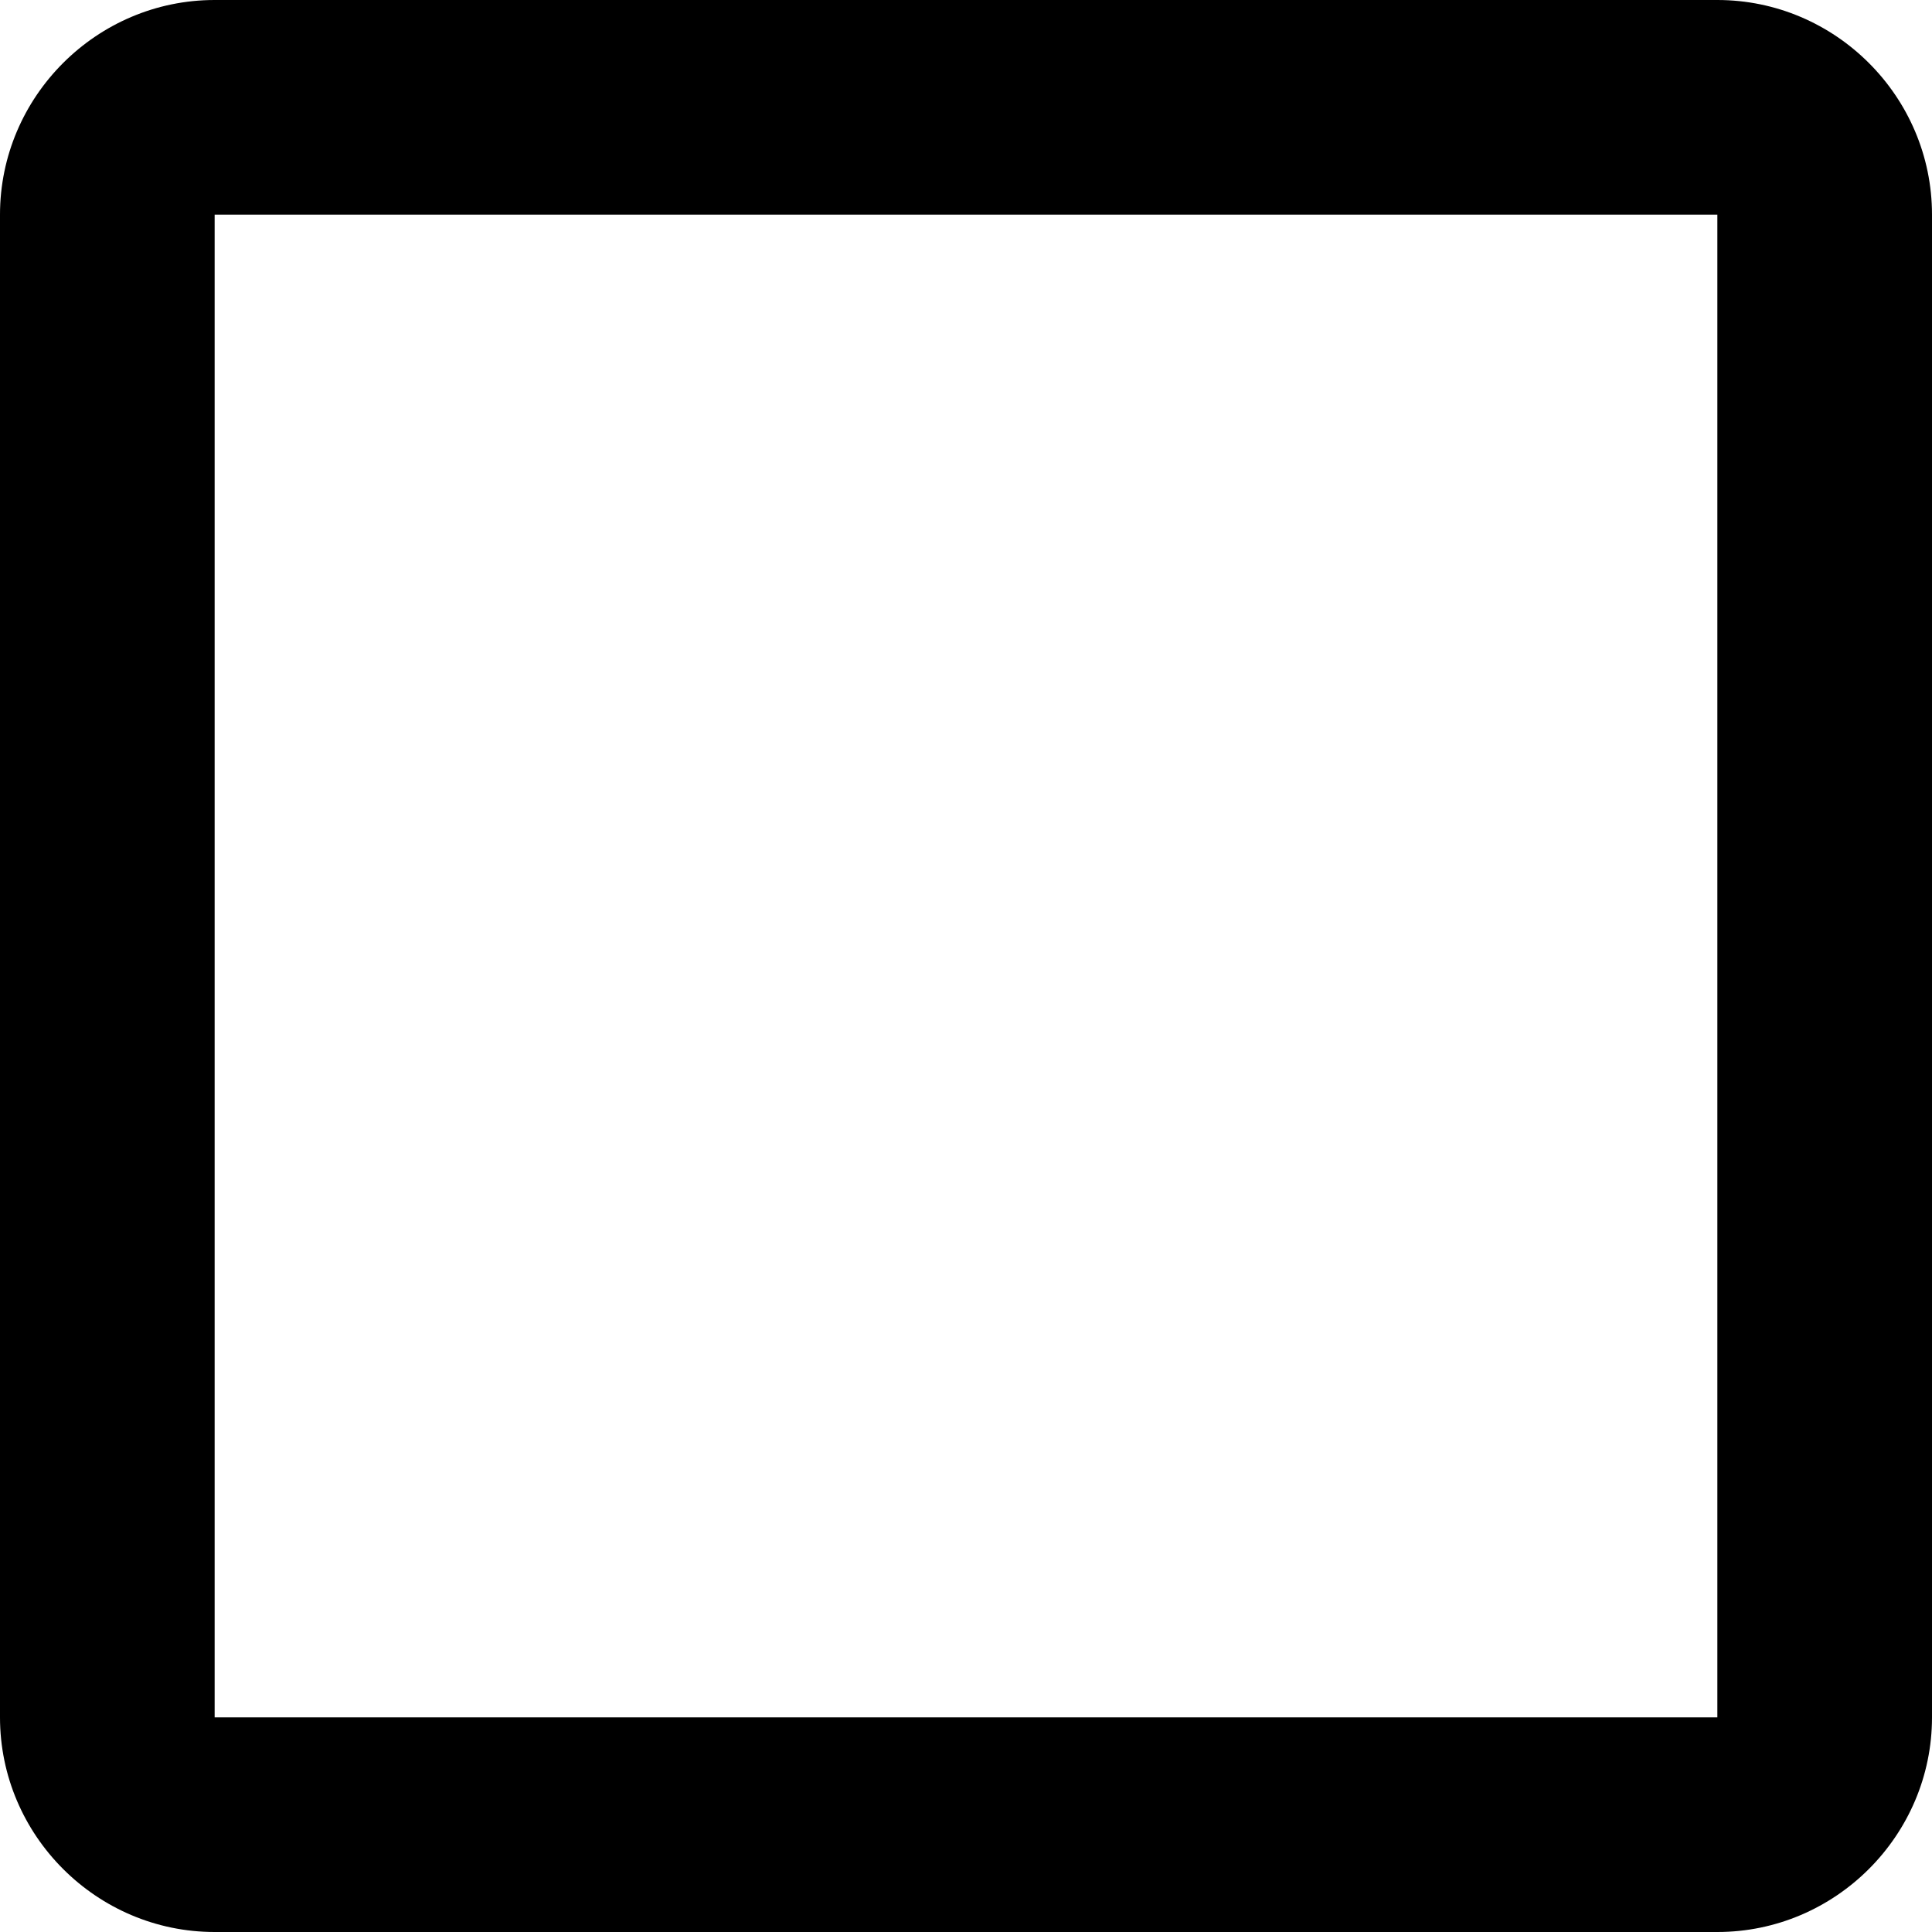
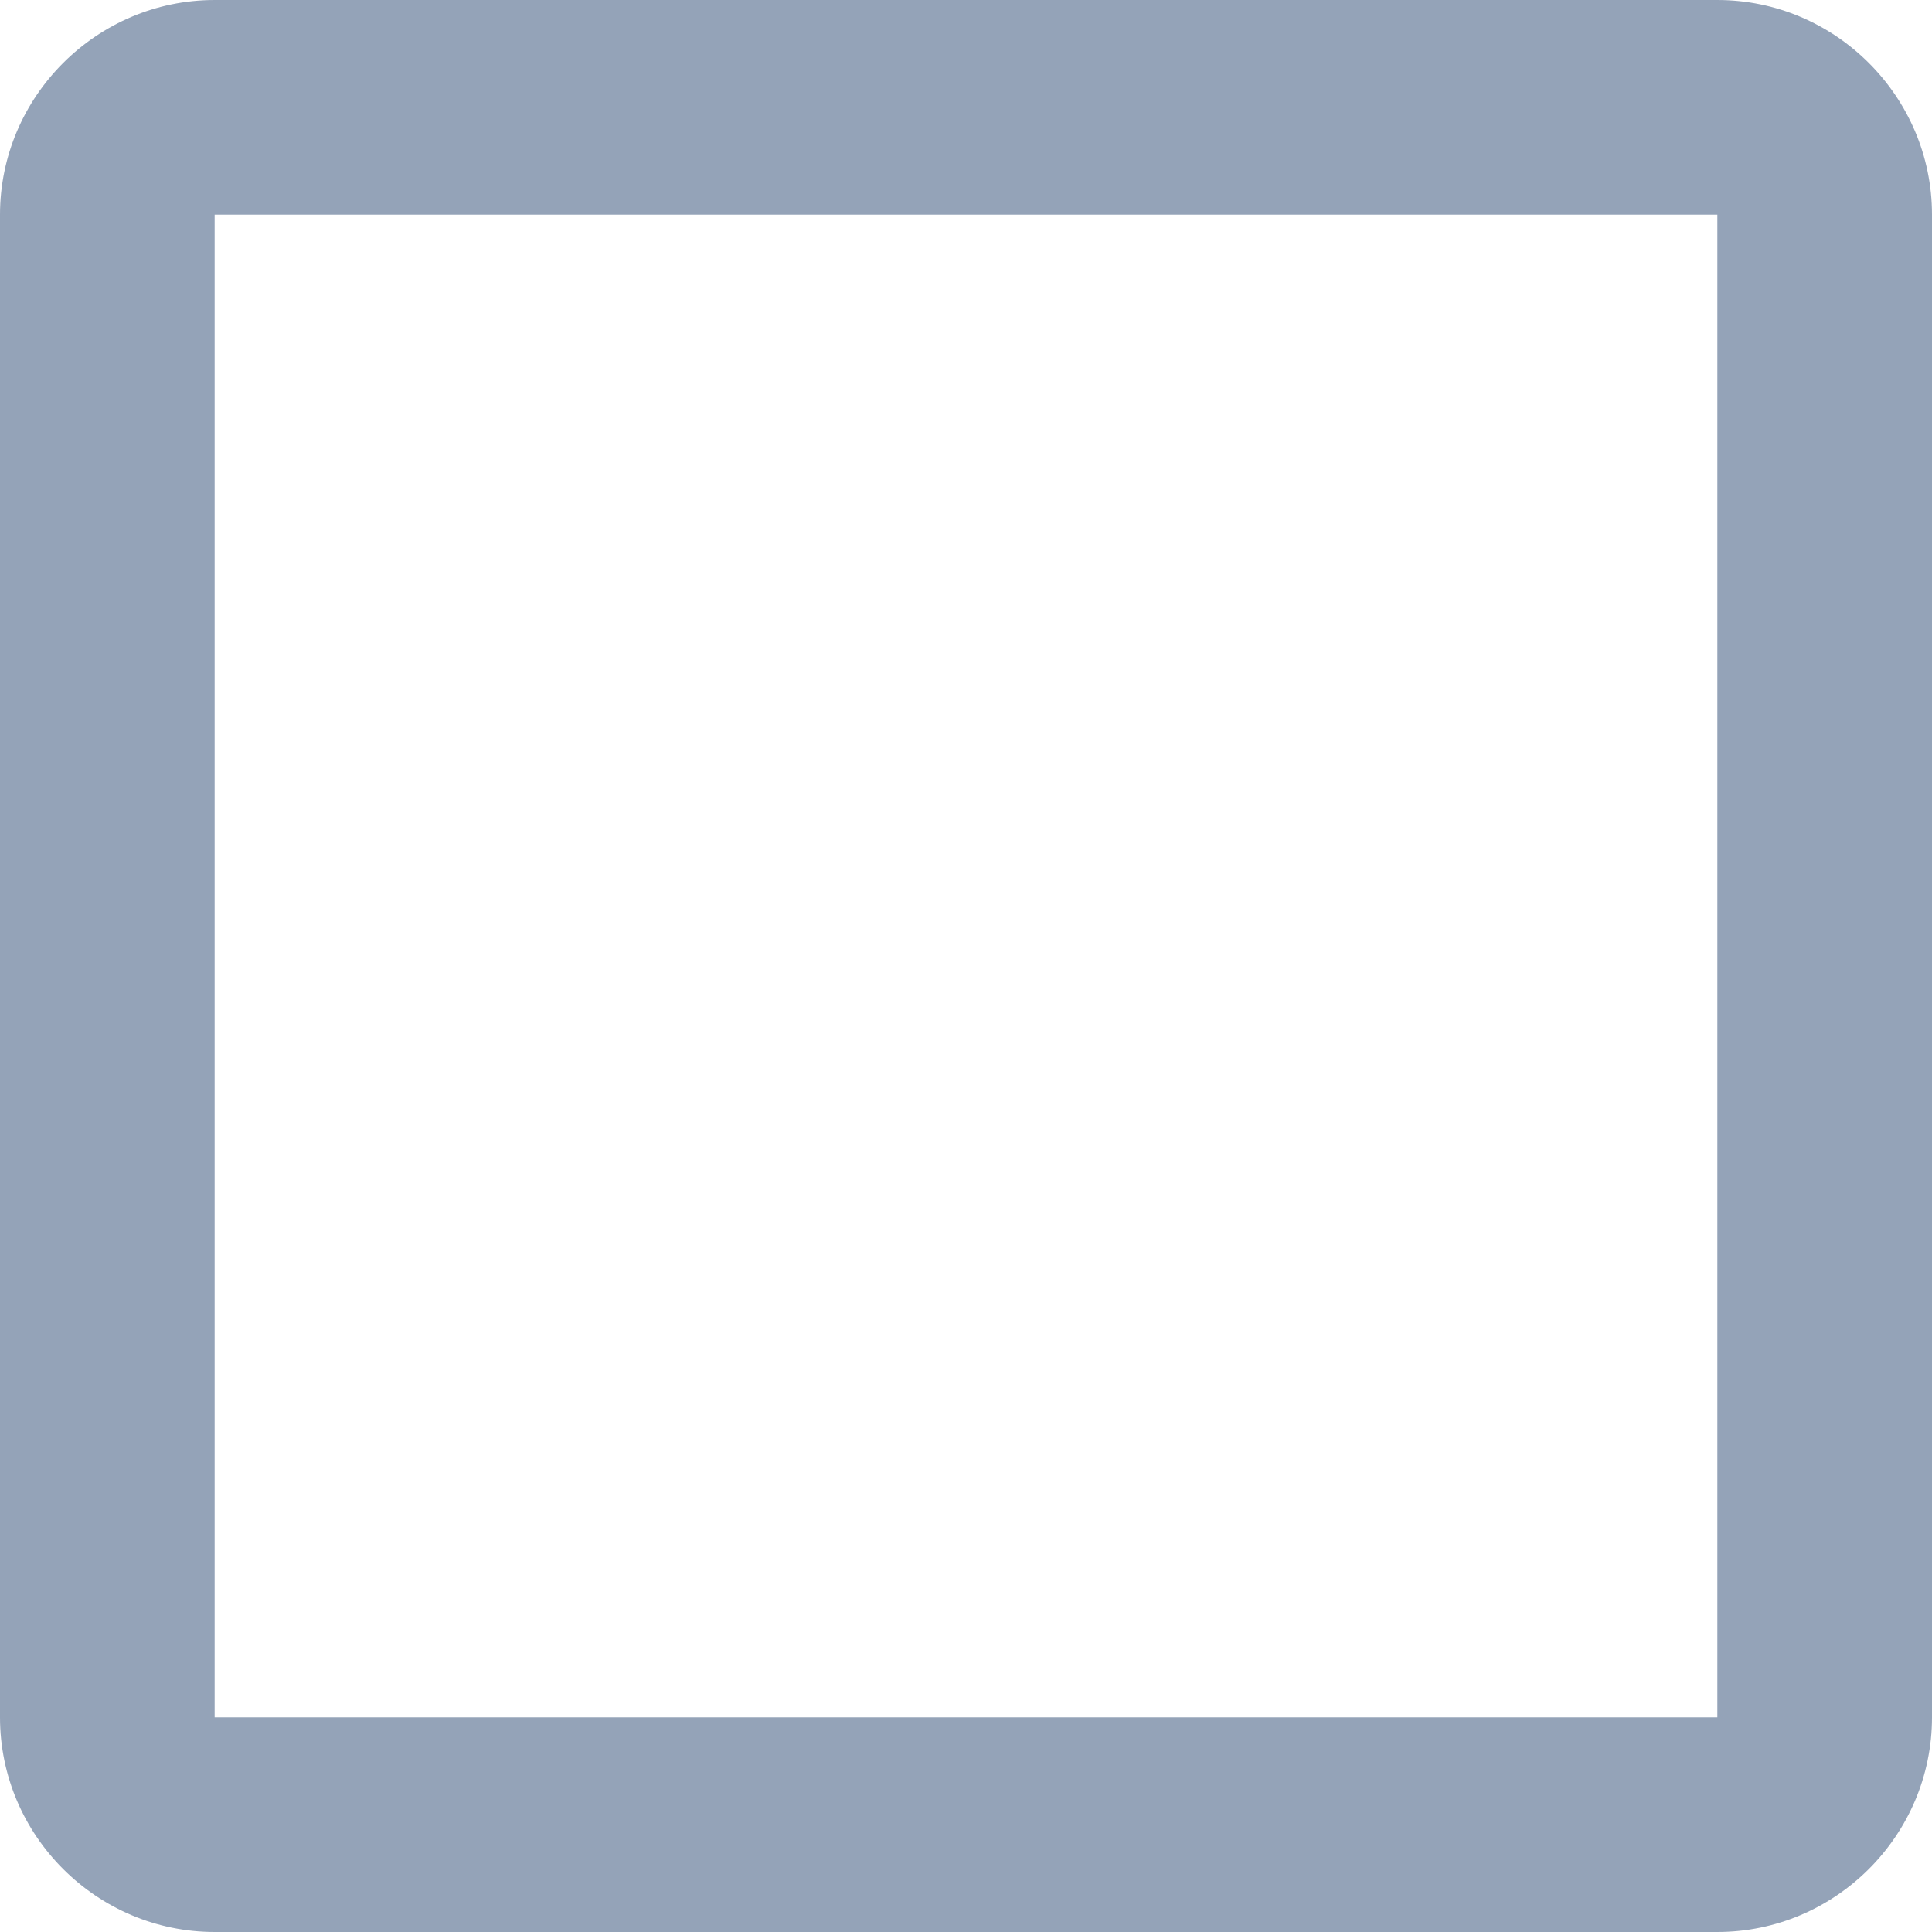
<svg xmlns="http://www.w3.org/2000/svg" width="30" height="30" viewBox="0 0 30 30" fill="none">
-   <path d="M26.667 3.333V26.667H3.333V3.333H26.667ZM26.667 0H3.333C1.5 0 0 1.5 0 3.333V26.667C0 28.5 1.5 30 3.333 30H26.667C28.5 30 30 28.5 30 26.667V3.333C30 1.5 28.5 0 26.667 0Z" fill="black" />
+   <path d="M26.667 3.333V26.667H3.333V3.333H26.667ZM26.667 0H3.333C1.5 0 0 1.5 0 3.333V26.667C0 28.5 1.5 30 3.333 30H26.667C28.5 30 30 28.5 30 26.667V3.333C30 1.5 28.5 0 26.667 0Z" fill="#94A3B8" />
</svg>
